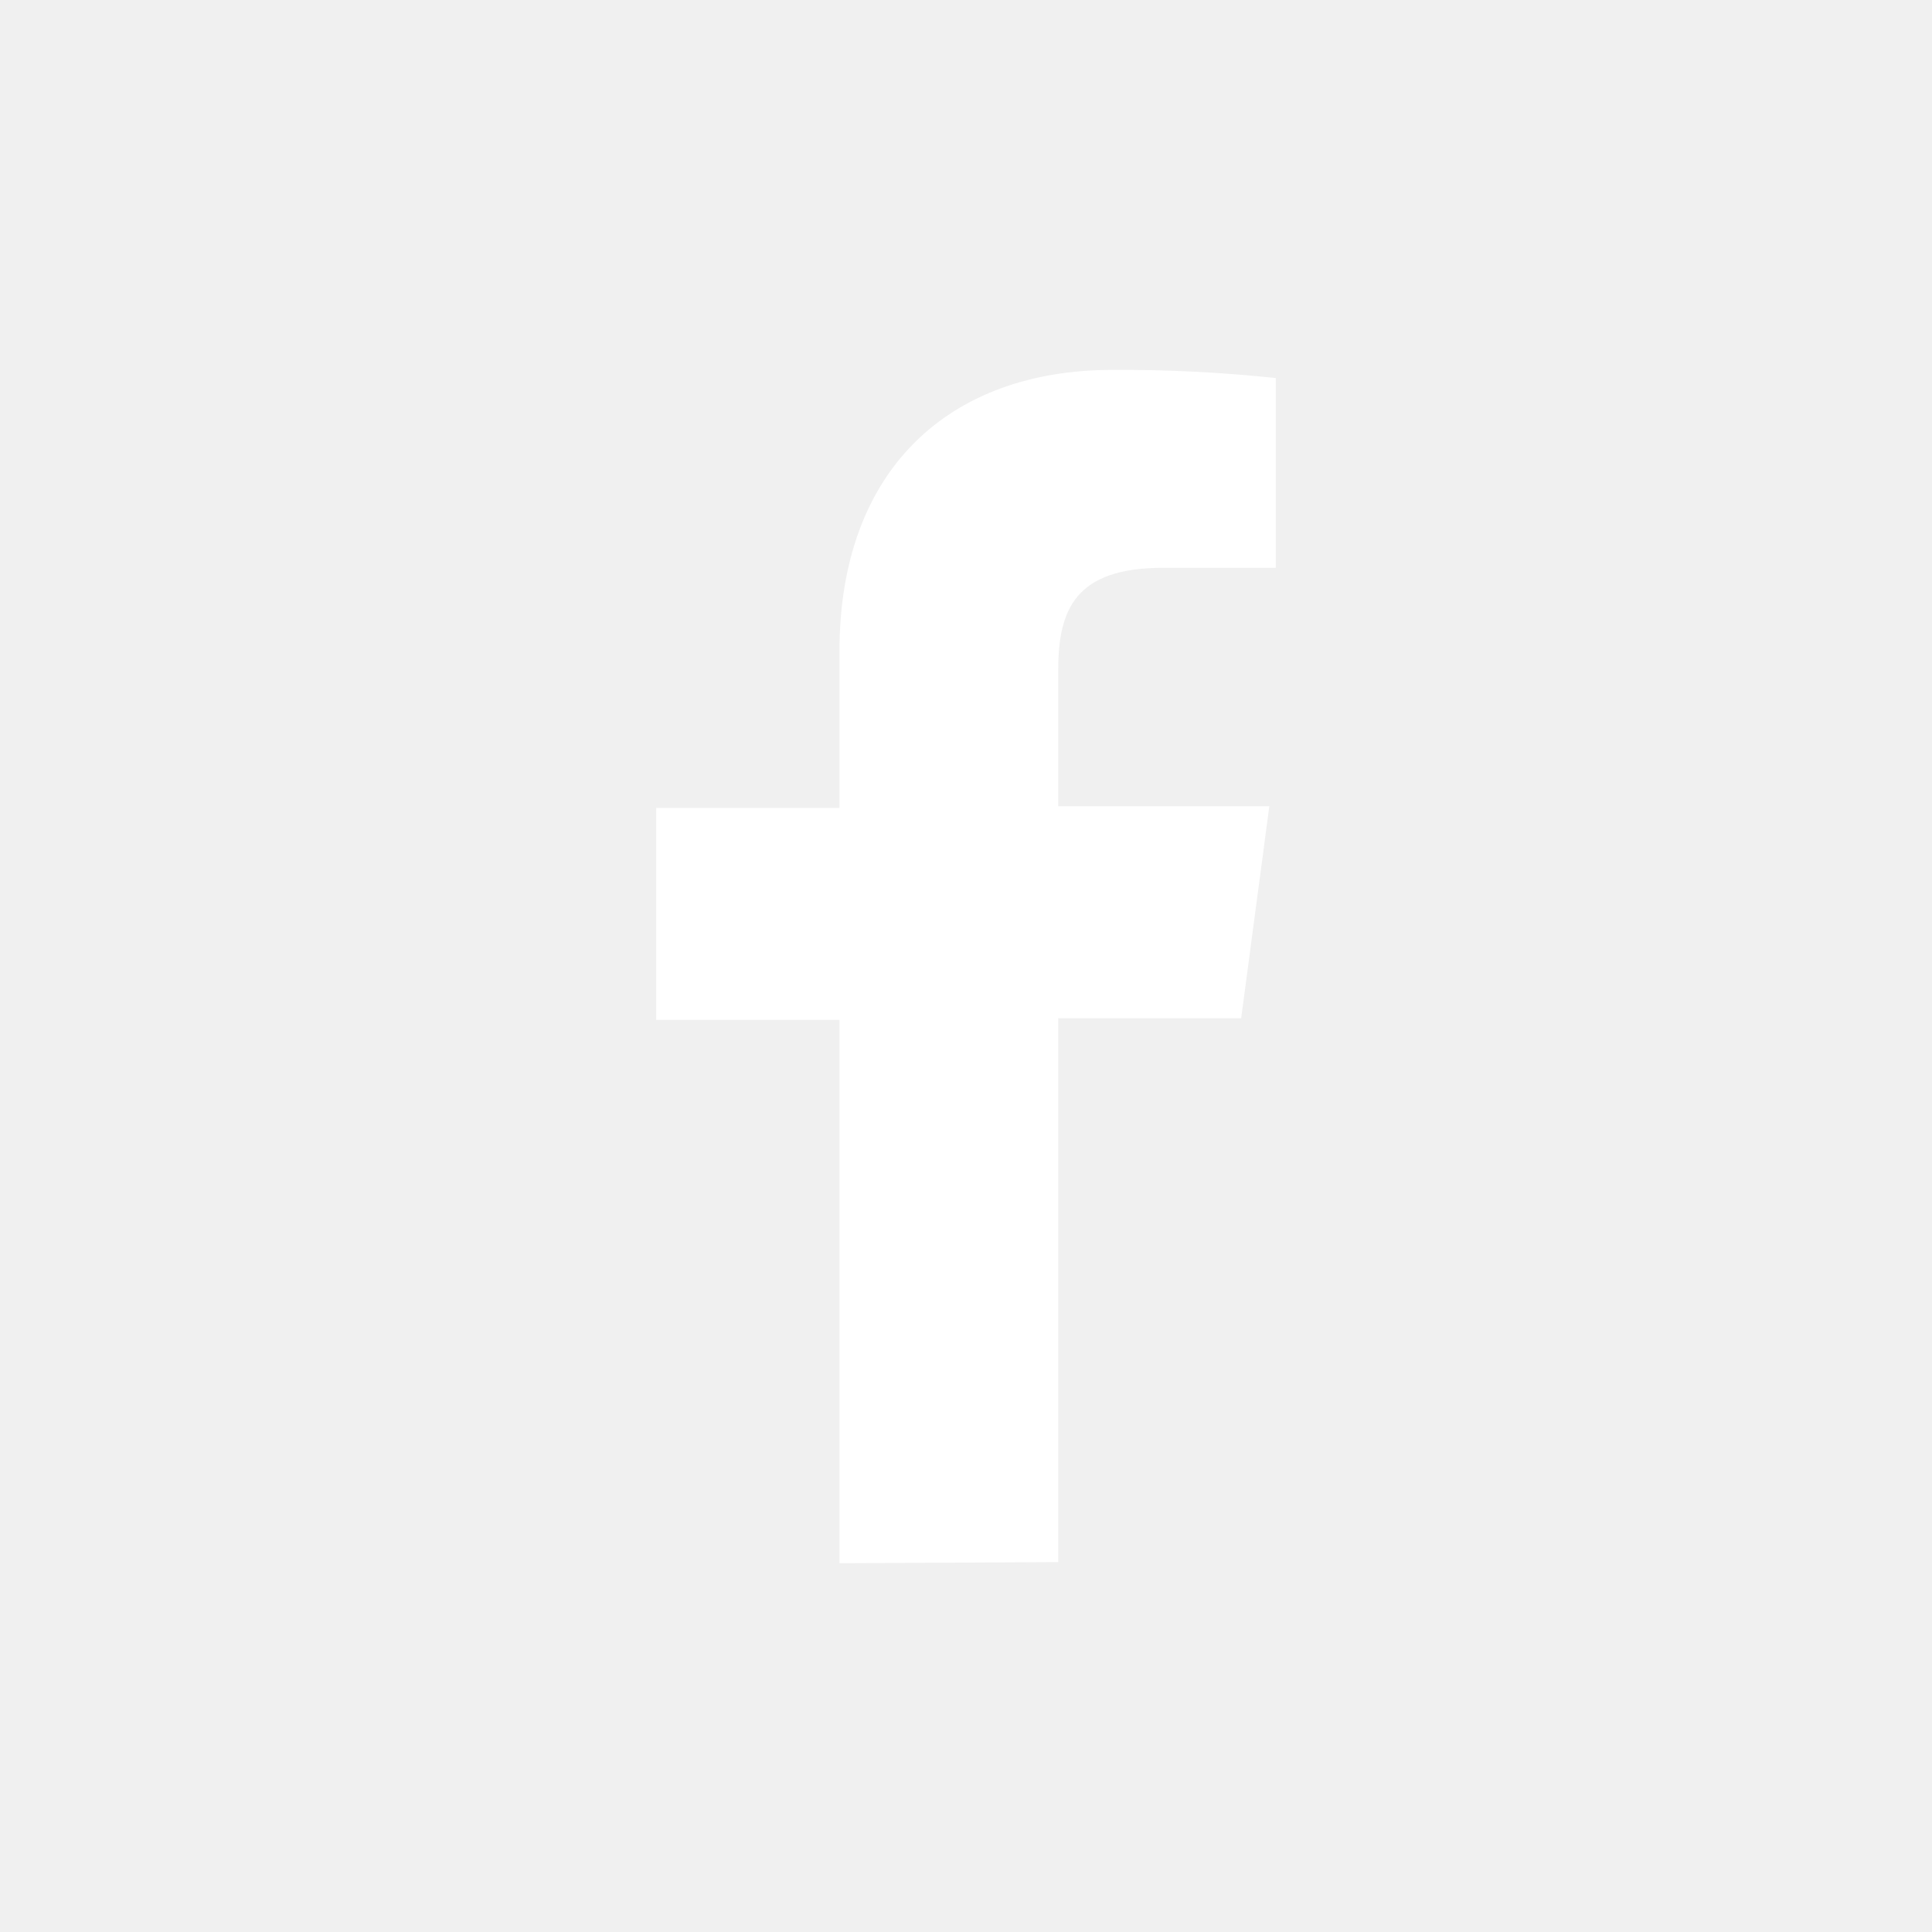
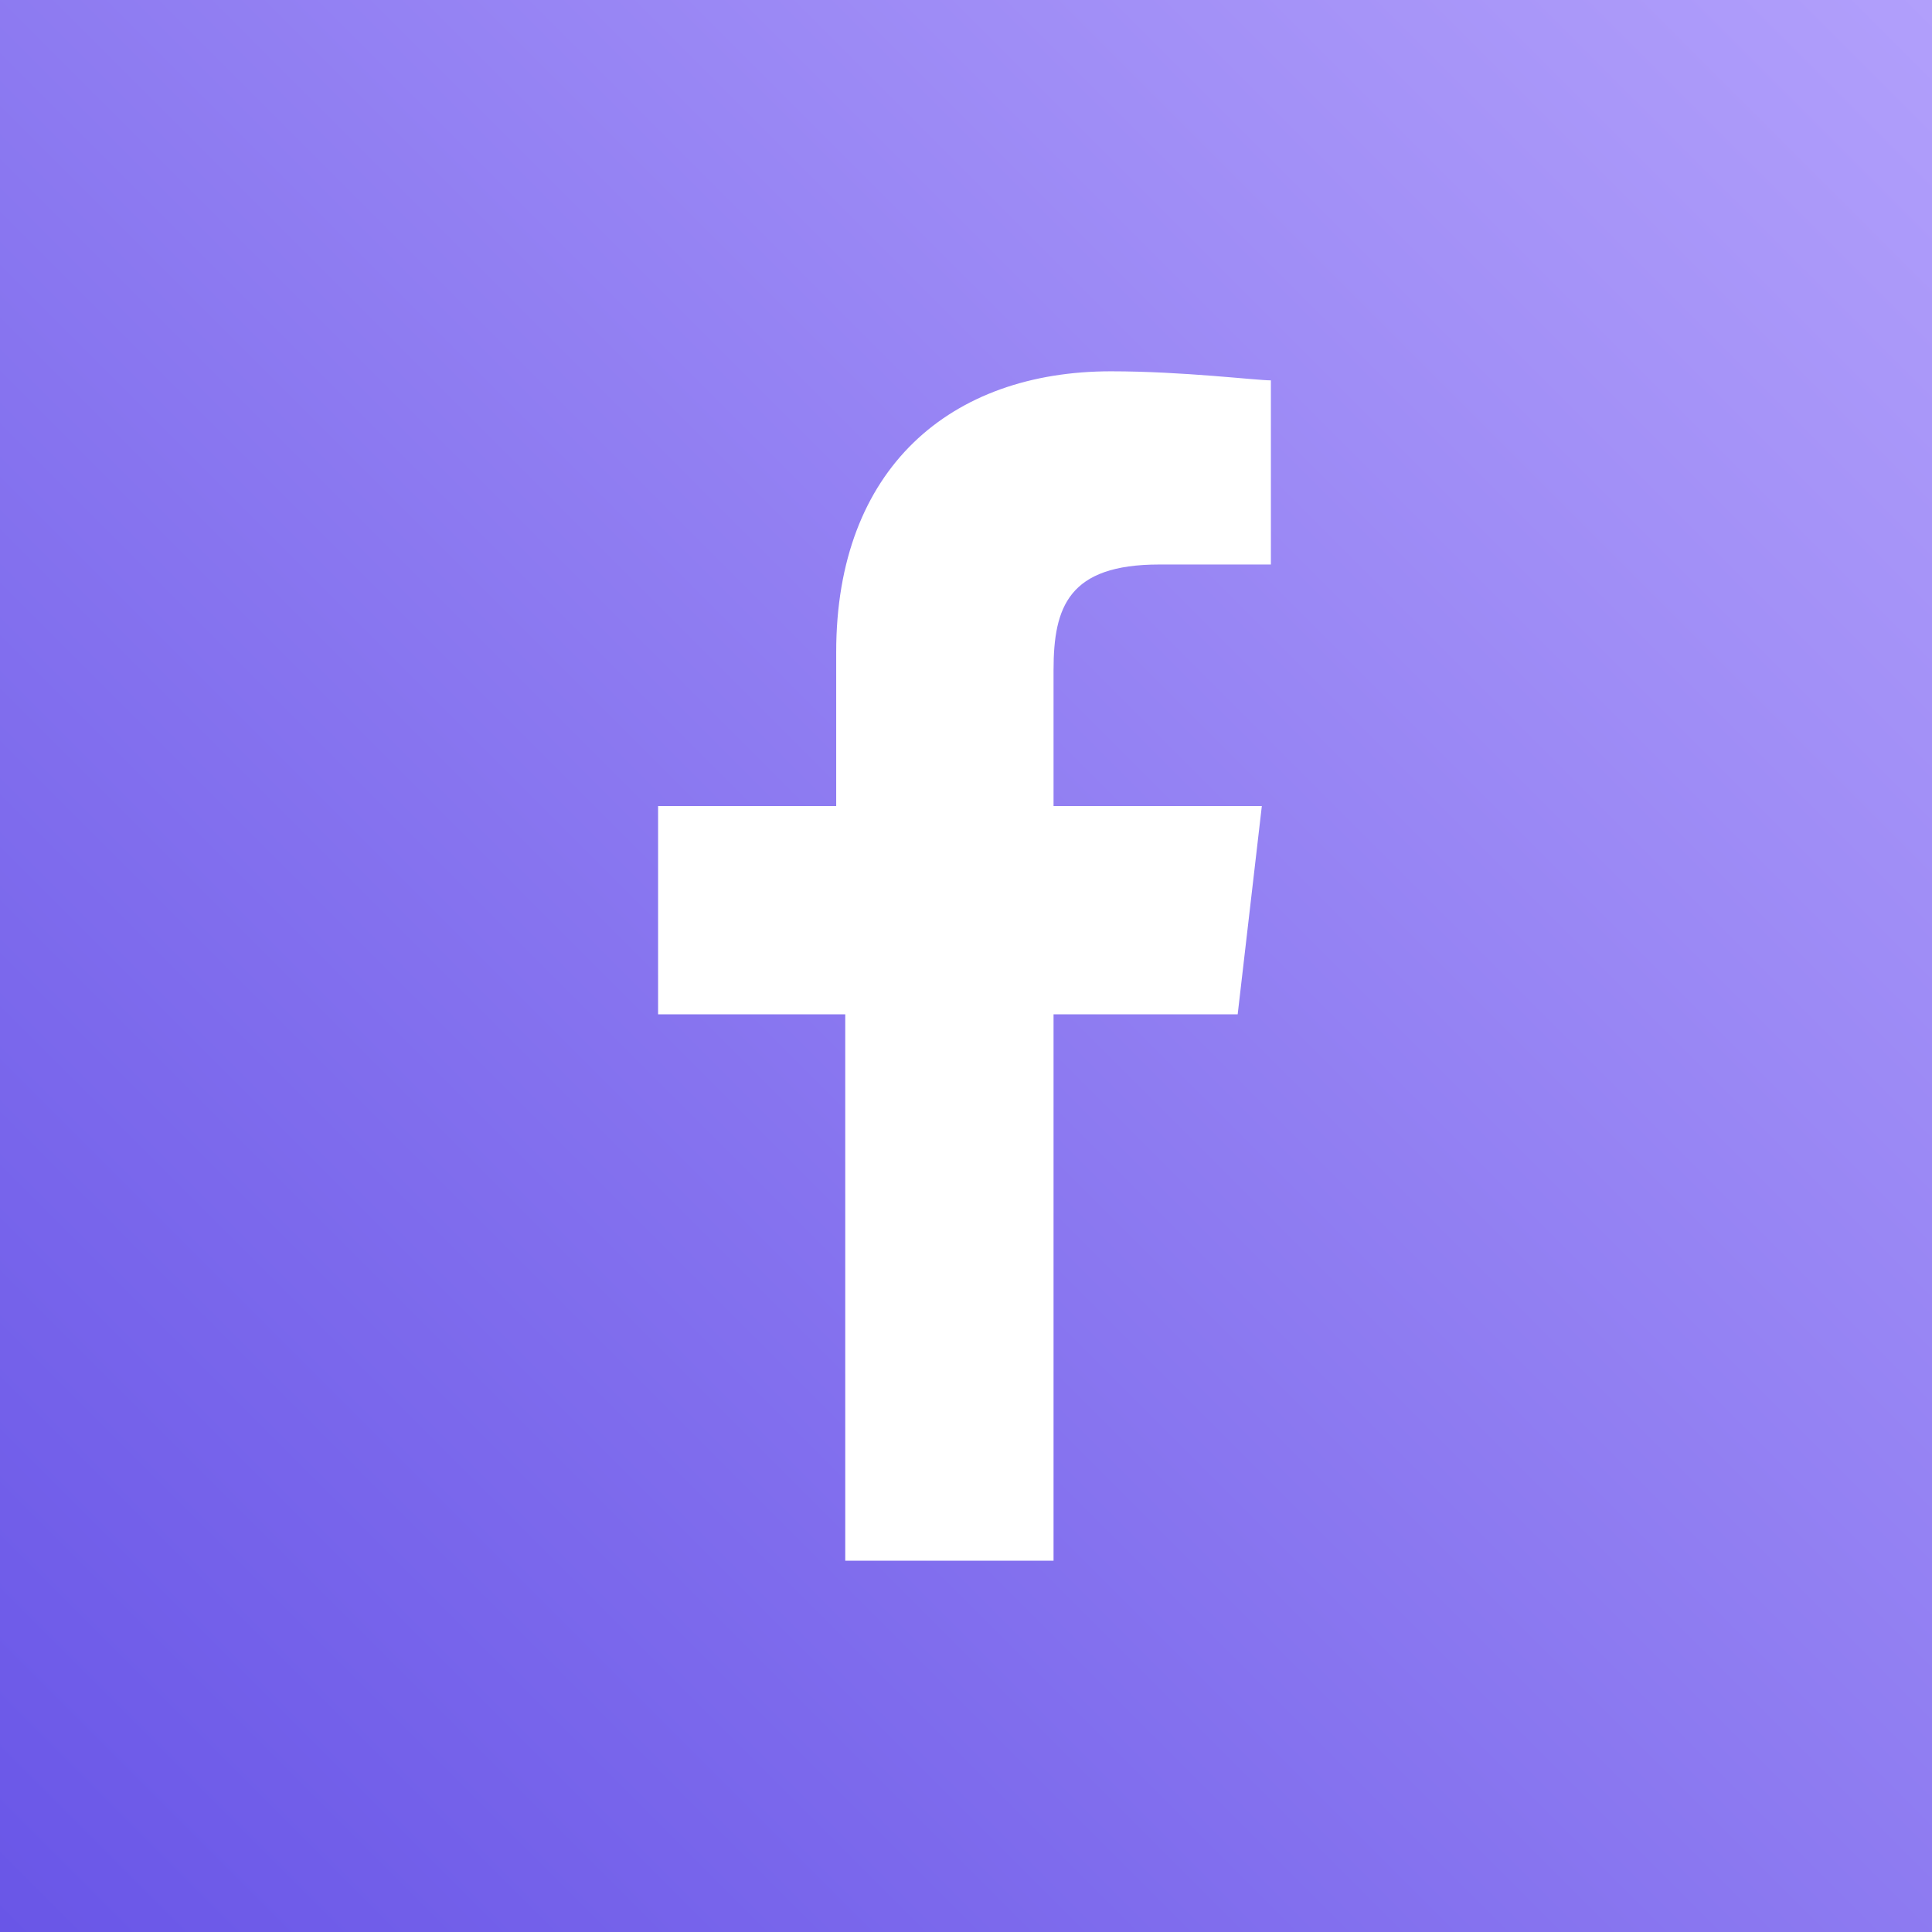
- <svg xmlns="http://www.w3.org/2000/svg" viewBox="0 0 68.63 68.63">
-   <defs>
-     <style>.cls-1{fill:none;}.cls-2{fill:#fff;}</style>
-   </defs>
-   <g id="Capa_2" data-name="Capa 2">
-     <g id="Capa_2-2" data-name="Capa 2">
-       <rect class="cls-1" width="68.63" height="68.63" />
-       <path id="f" class="cls-2" d="M37.59,55.49V36.17h6.5l1-7.53H37.59V23.83c0-2.18.6-3.66,3.73-3.66h4V13.43a51.83,51.83,0,0,0-5.81-.29c-5.76,0-9.69,3.51-9.69,10v5.56H23.31v7.53h6.51v19.3Z" />
+ <svg xmlns="http://www.w3.org/2000/svg" version="1.1" id="Capa_1" x="0px" y="0px" viewBox="0 0 64 64" style="enable-background:new 0 0 64 64;" xml:space="preserve">
+   <style type="text/css">
+ 	.st0{fill:url(#SVGID_1_);}
+ 	.st1{fill:#FFFFFF;}
+ </style>
+   <g>
+     <g>
+       <linearGradient id="SVGID_1_" gradientUnits="userSpaceOnUse" x1="0" y1="0" x2="64" y2="64" gradientTransform="matrix(1 0 0 -1 0 64)">
+         <stop offset="0" style="stop-color:#6956E7" />
+         <stop offset="1" style="stop-color:#B19FFB" />
+       </linearGradient>
+       <rect class="st0" width="64" height="64" />
+       <g id="f_10_">
+         <path class="st1" d="M34.9,51.7V33.6h6.1l0.8-6.9h-6.9v-4.5c0-2.1,0.5-3.5,3.5-3.5h3.7v-6.1c-0.5,0-2.9-0.3-5.3-0.3     c-5.3,0-9.1,3.2-9.1,9.3v5.1h-5.9v6.9H28v18.1C28,51.7,34.9,51.7,34.9,51.7z" />
+       </g>
    </g>
  </g>
</svg>
